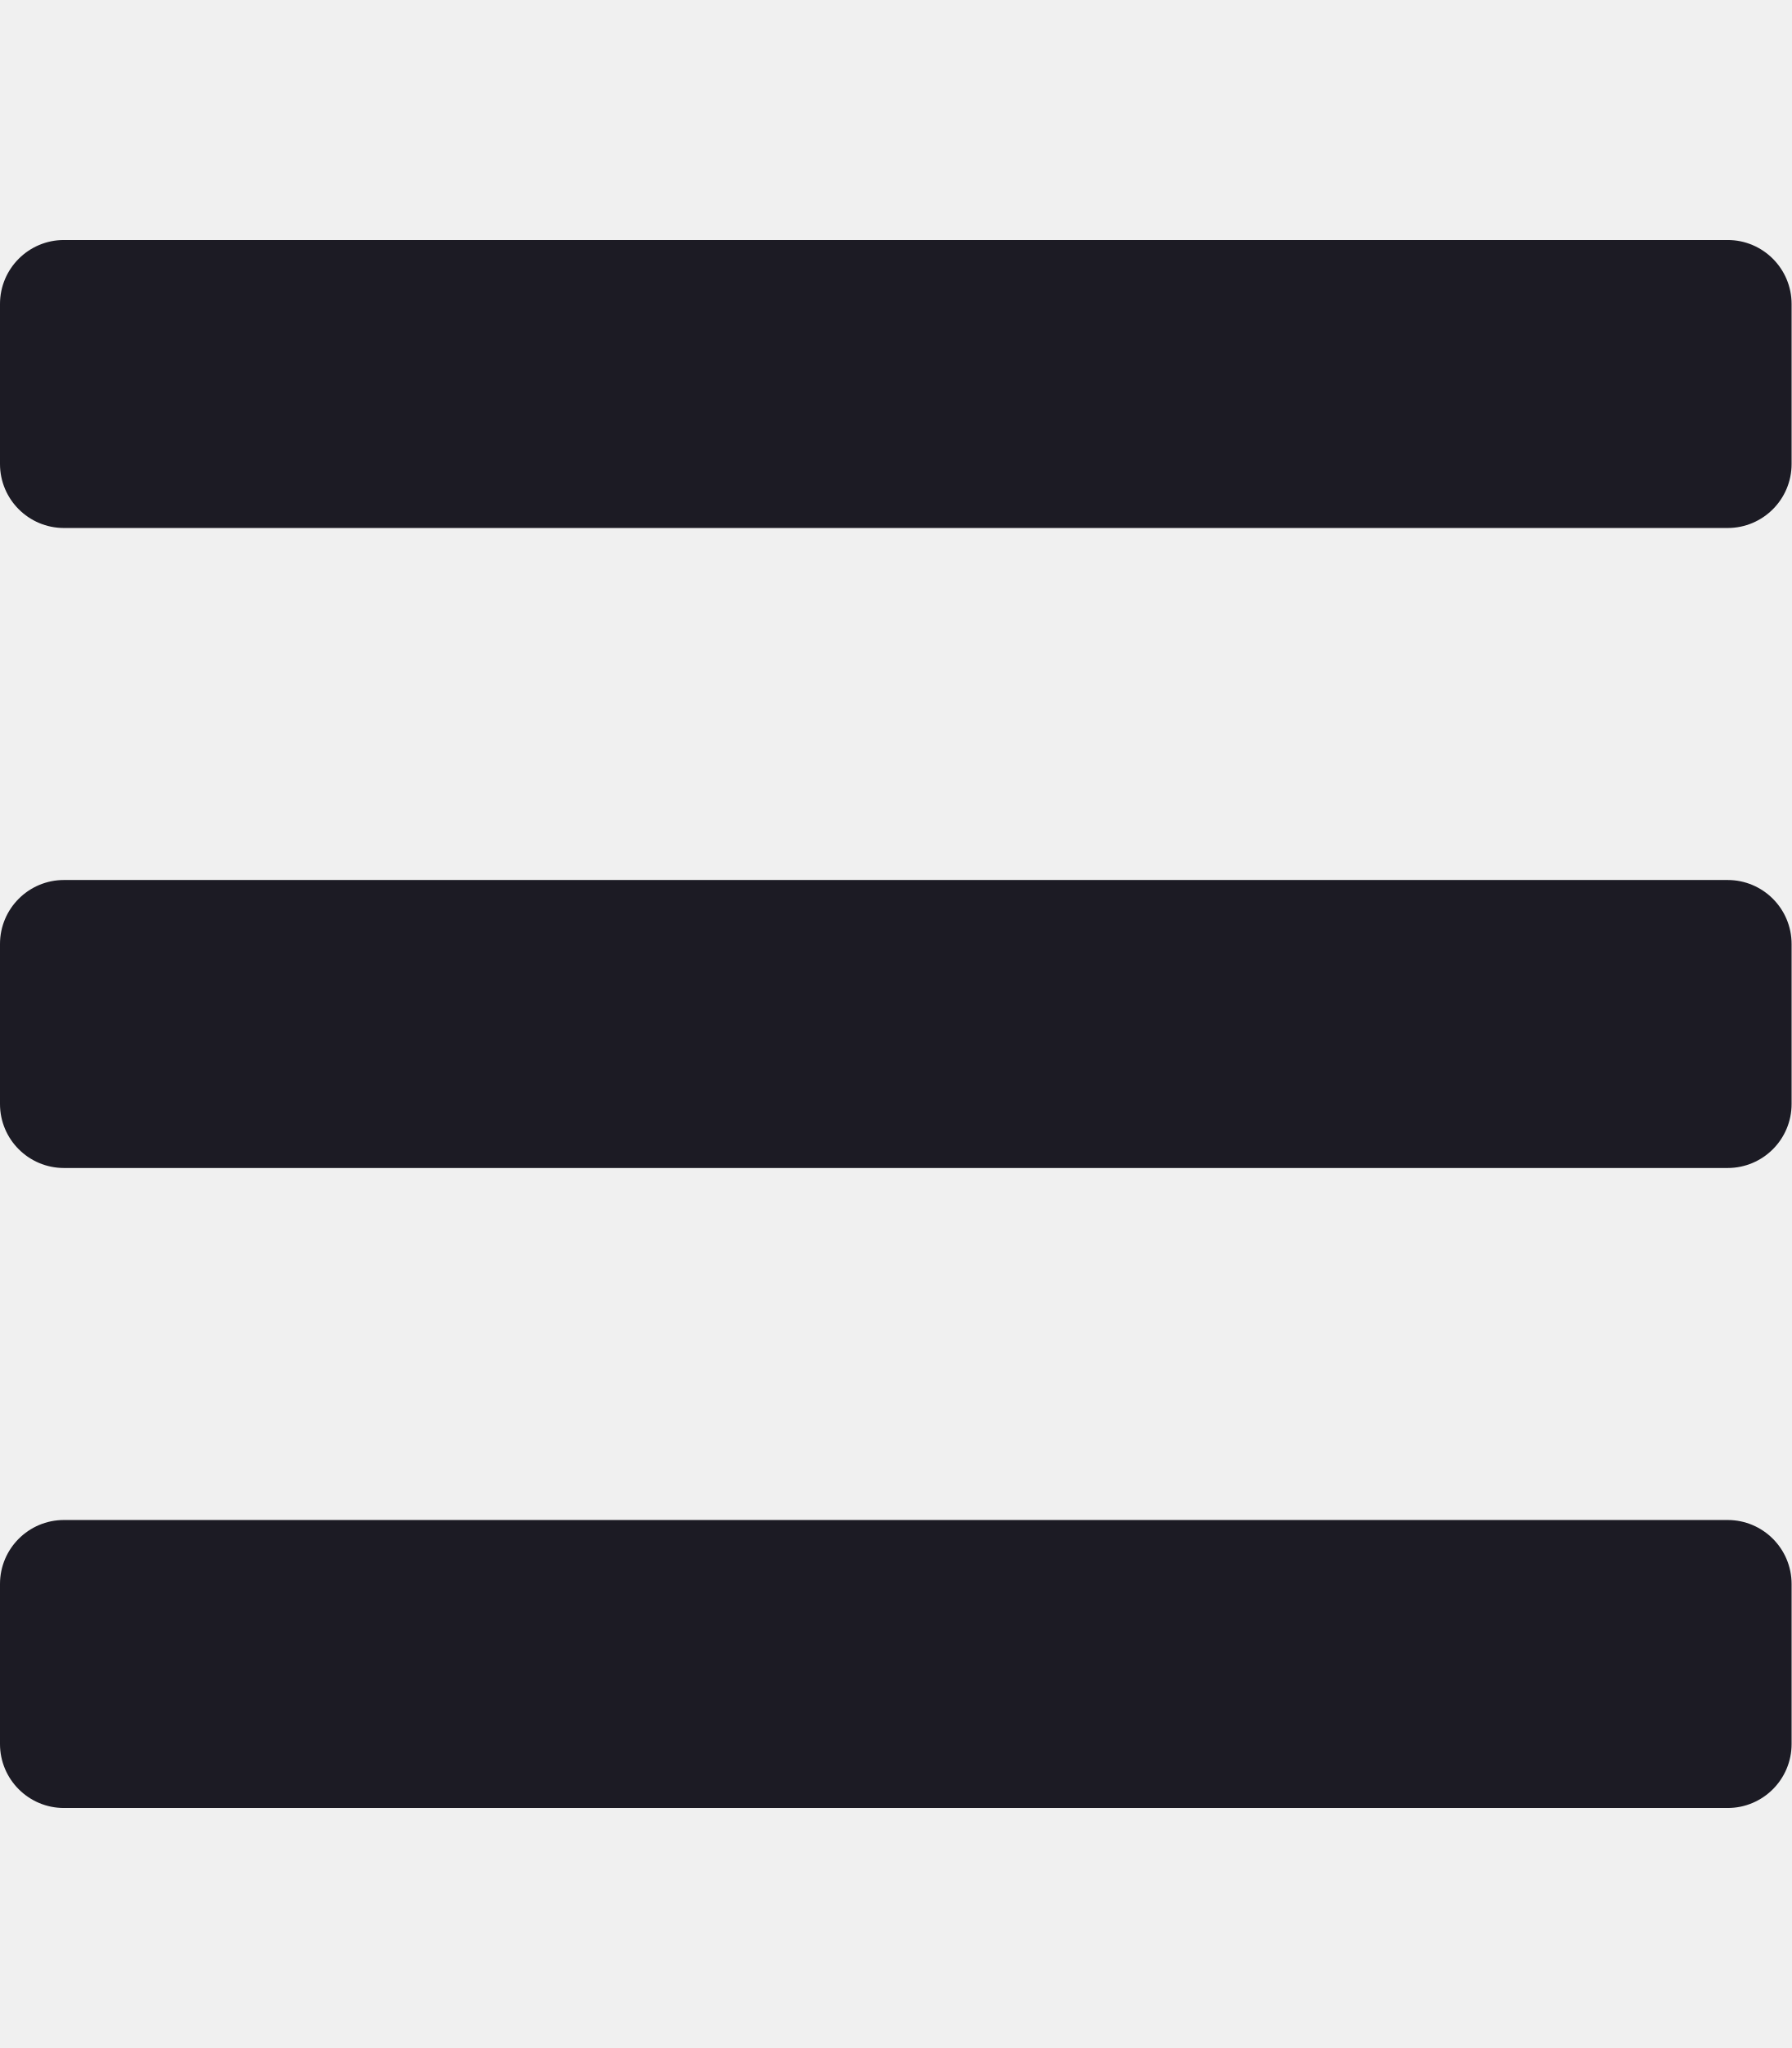
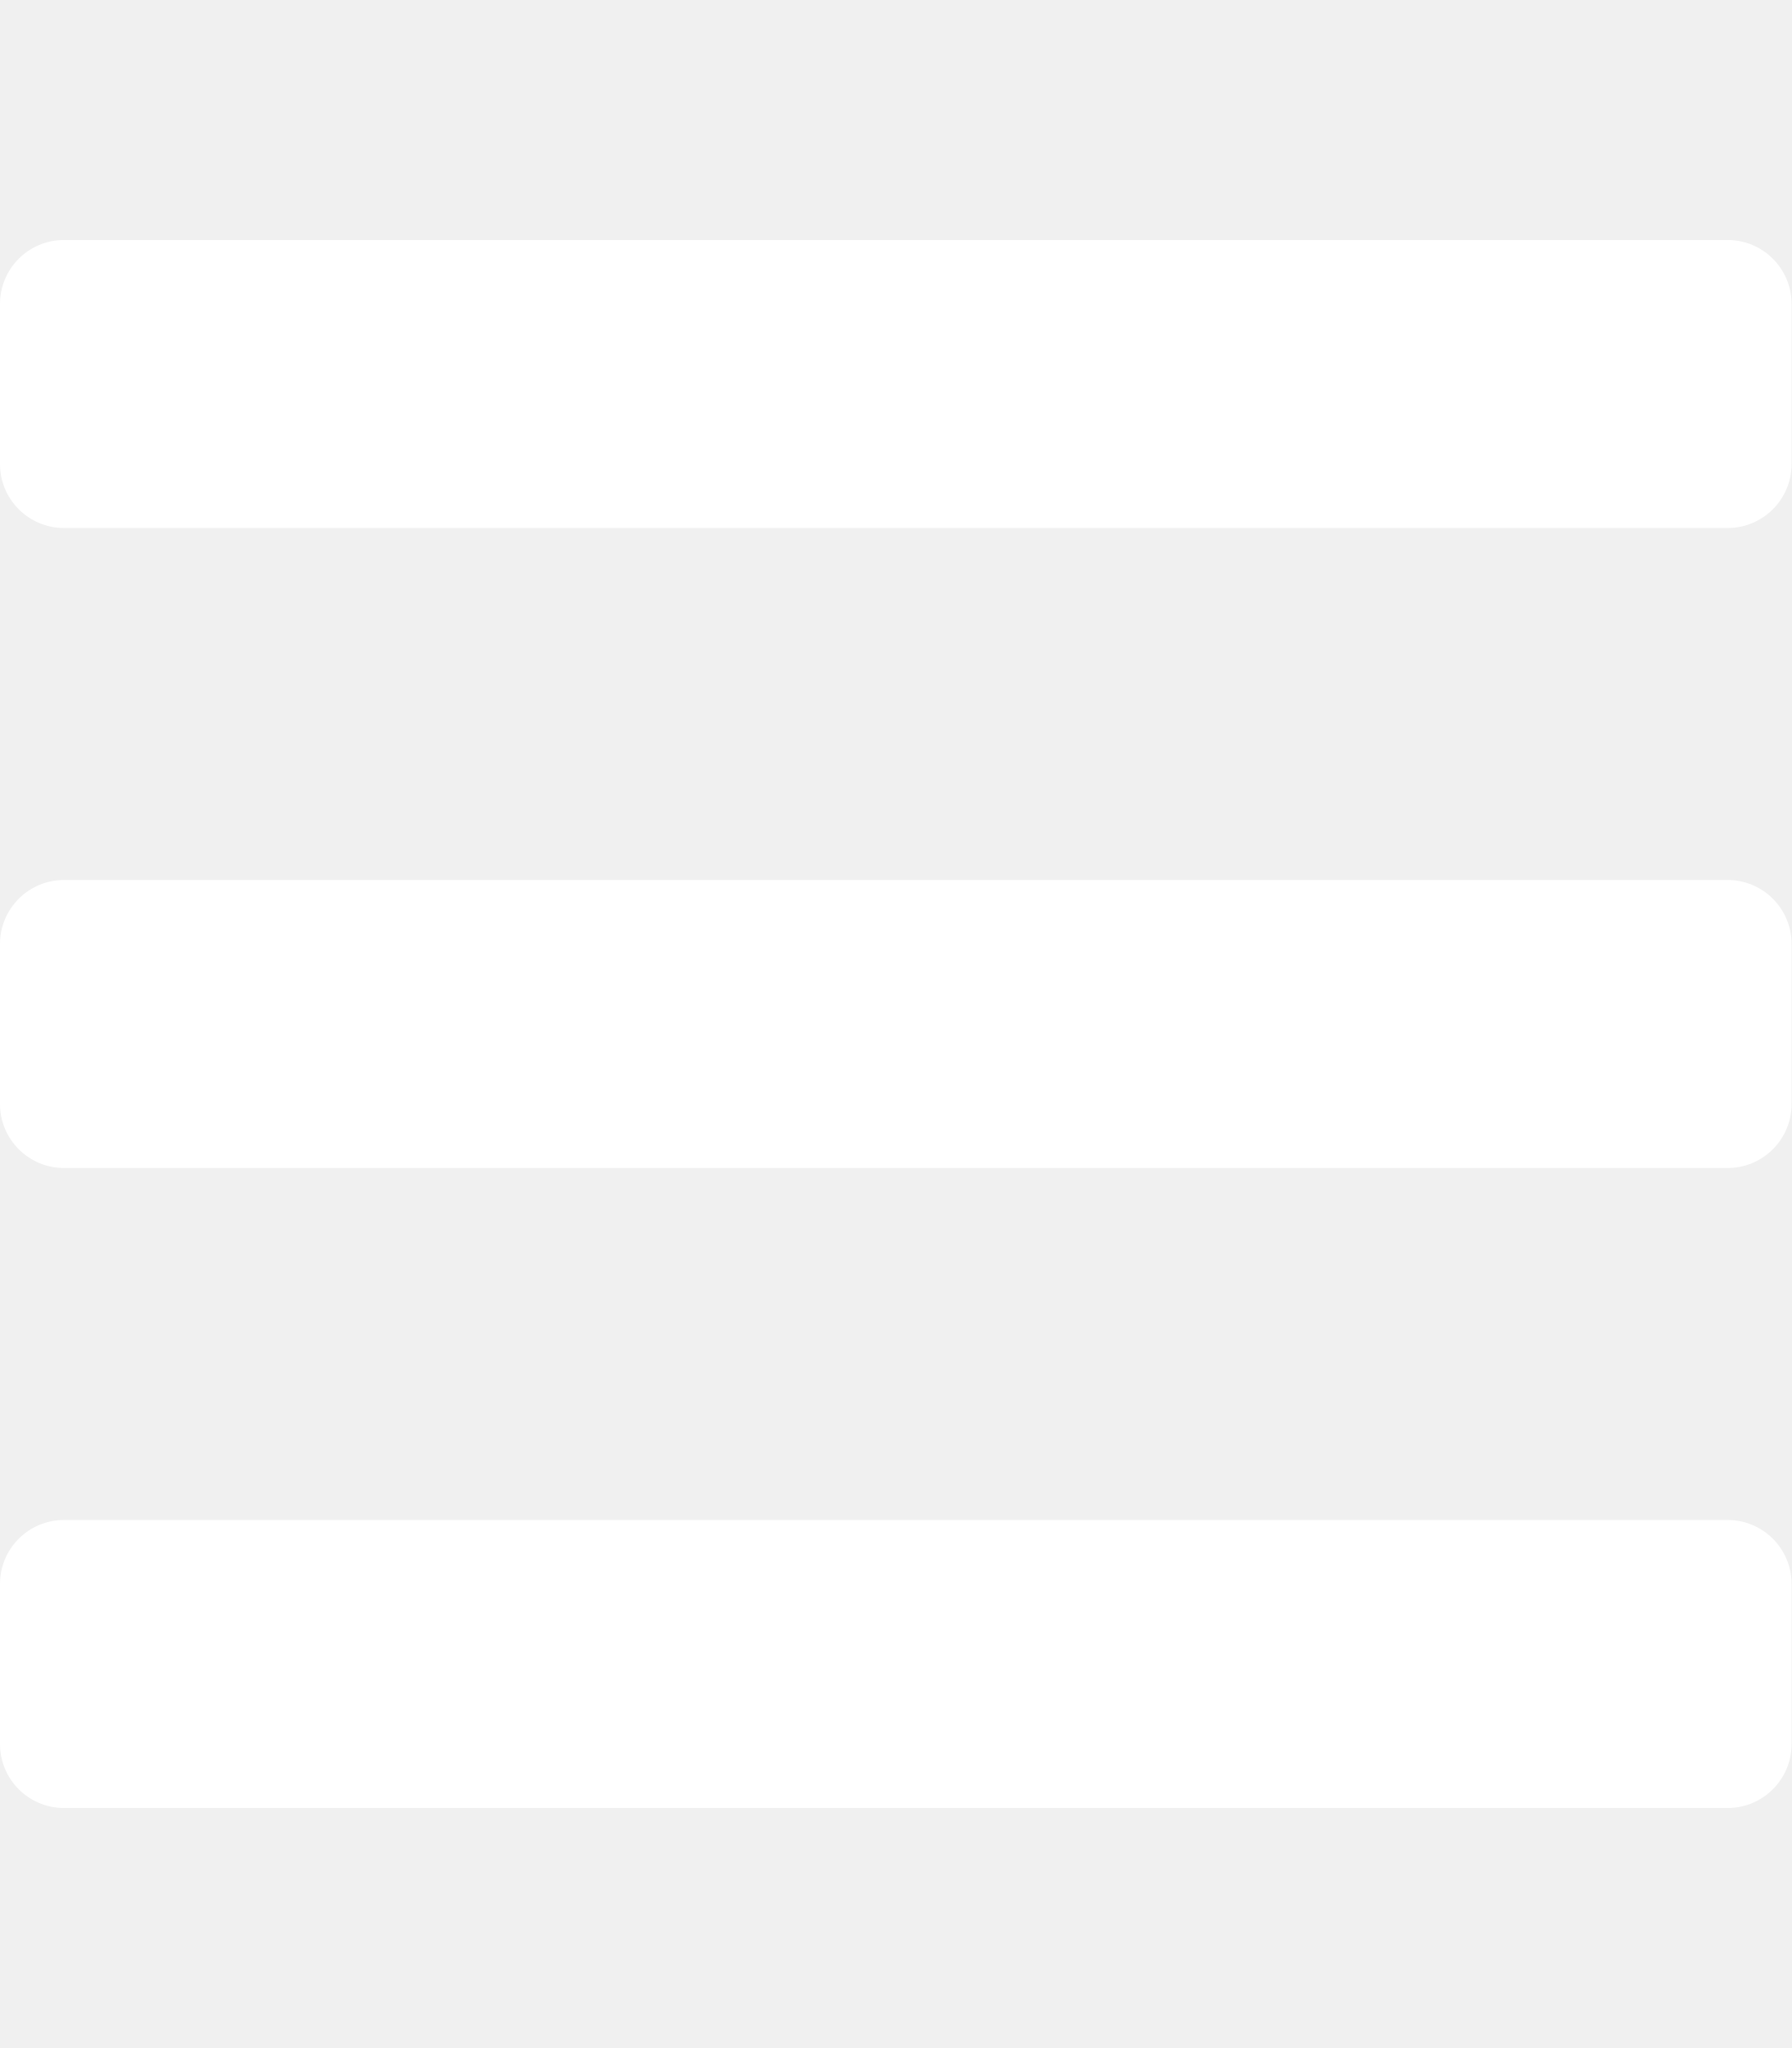
<svg xmlns="http://www.w3.org/2000/svg" aria-hidden="true" focusable="false" data-prefix="fas" data-icon="bars" class="svg-inline--fa fa-bars fa-w-14" role="img" viewBox="0 0 448 512">
-   <path fill="#1C1B24" d="M16 132h416c8.837 0 16-7.163 16-16V76c0-8.837-7.163-16-16-16H16C7.163 60 0 67.163 0 76v40c0 8.837 7.163 16 16 16zm0 160h416c8.837 0 16-7.163 16-16v-40c0-8.837-7.163-16-16-16H16c-8.837 0-16 7.163-16 16v40c0 8.837 7.163 16 16 16zm0 160h416c8.837 0 16-7.163 16-16v-40c0-8.837-7.163-16-16-16H16c-8.837 0-16 7.163-16 16v40c0 8.837 7.163 16 16 16z" />
+   <path fill="white" d="M16 132h416c8.837 0 16-7.163 16-16V76c0-8.837-7.163-16-16-16H16C7.163 60 0 67.163 0 76v40c0 8.837 7.163 16 16 16zm0 160h416c8.837 0 16-7.163 16-16v-40c0-8.837-7.163-16-16-16H16c-8.837 0-16 7.163-16 16v40c0 8.837 7.163 16 16 16zm0 160h416c8.837 0 16-7.163 16-16v-40c0-8.837-7.163-16-16-16H16c-8.837 0-16 7.163-16 16v40c0 8.837 7.163 16 16 16z" />
</svg>
